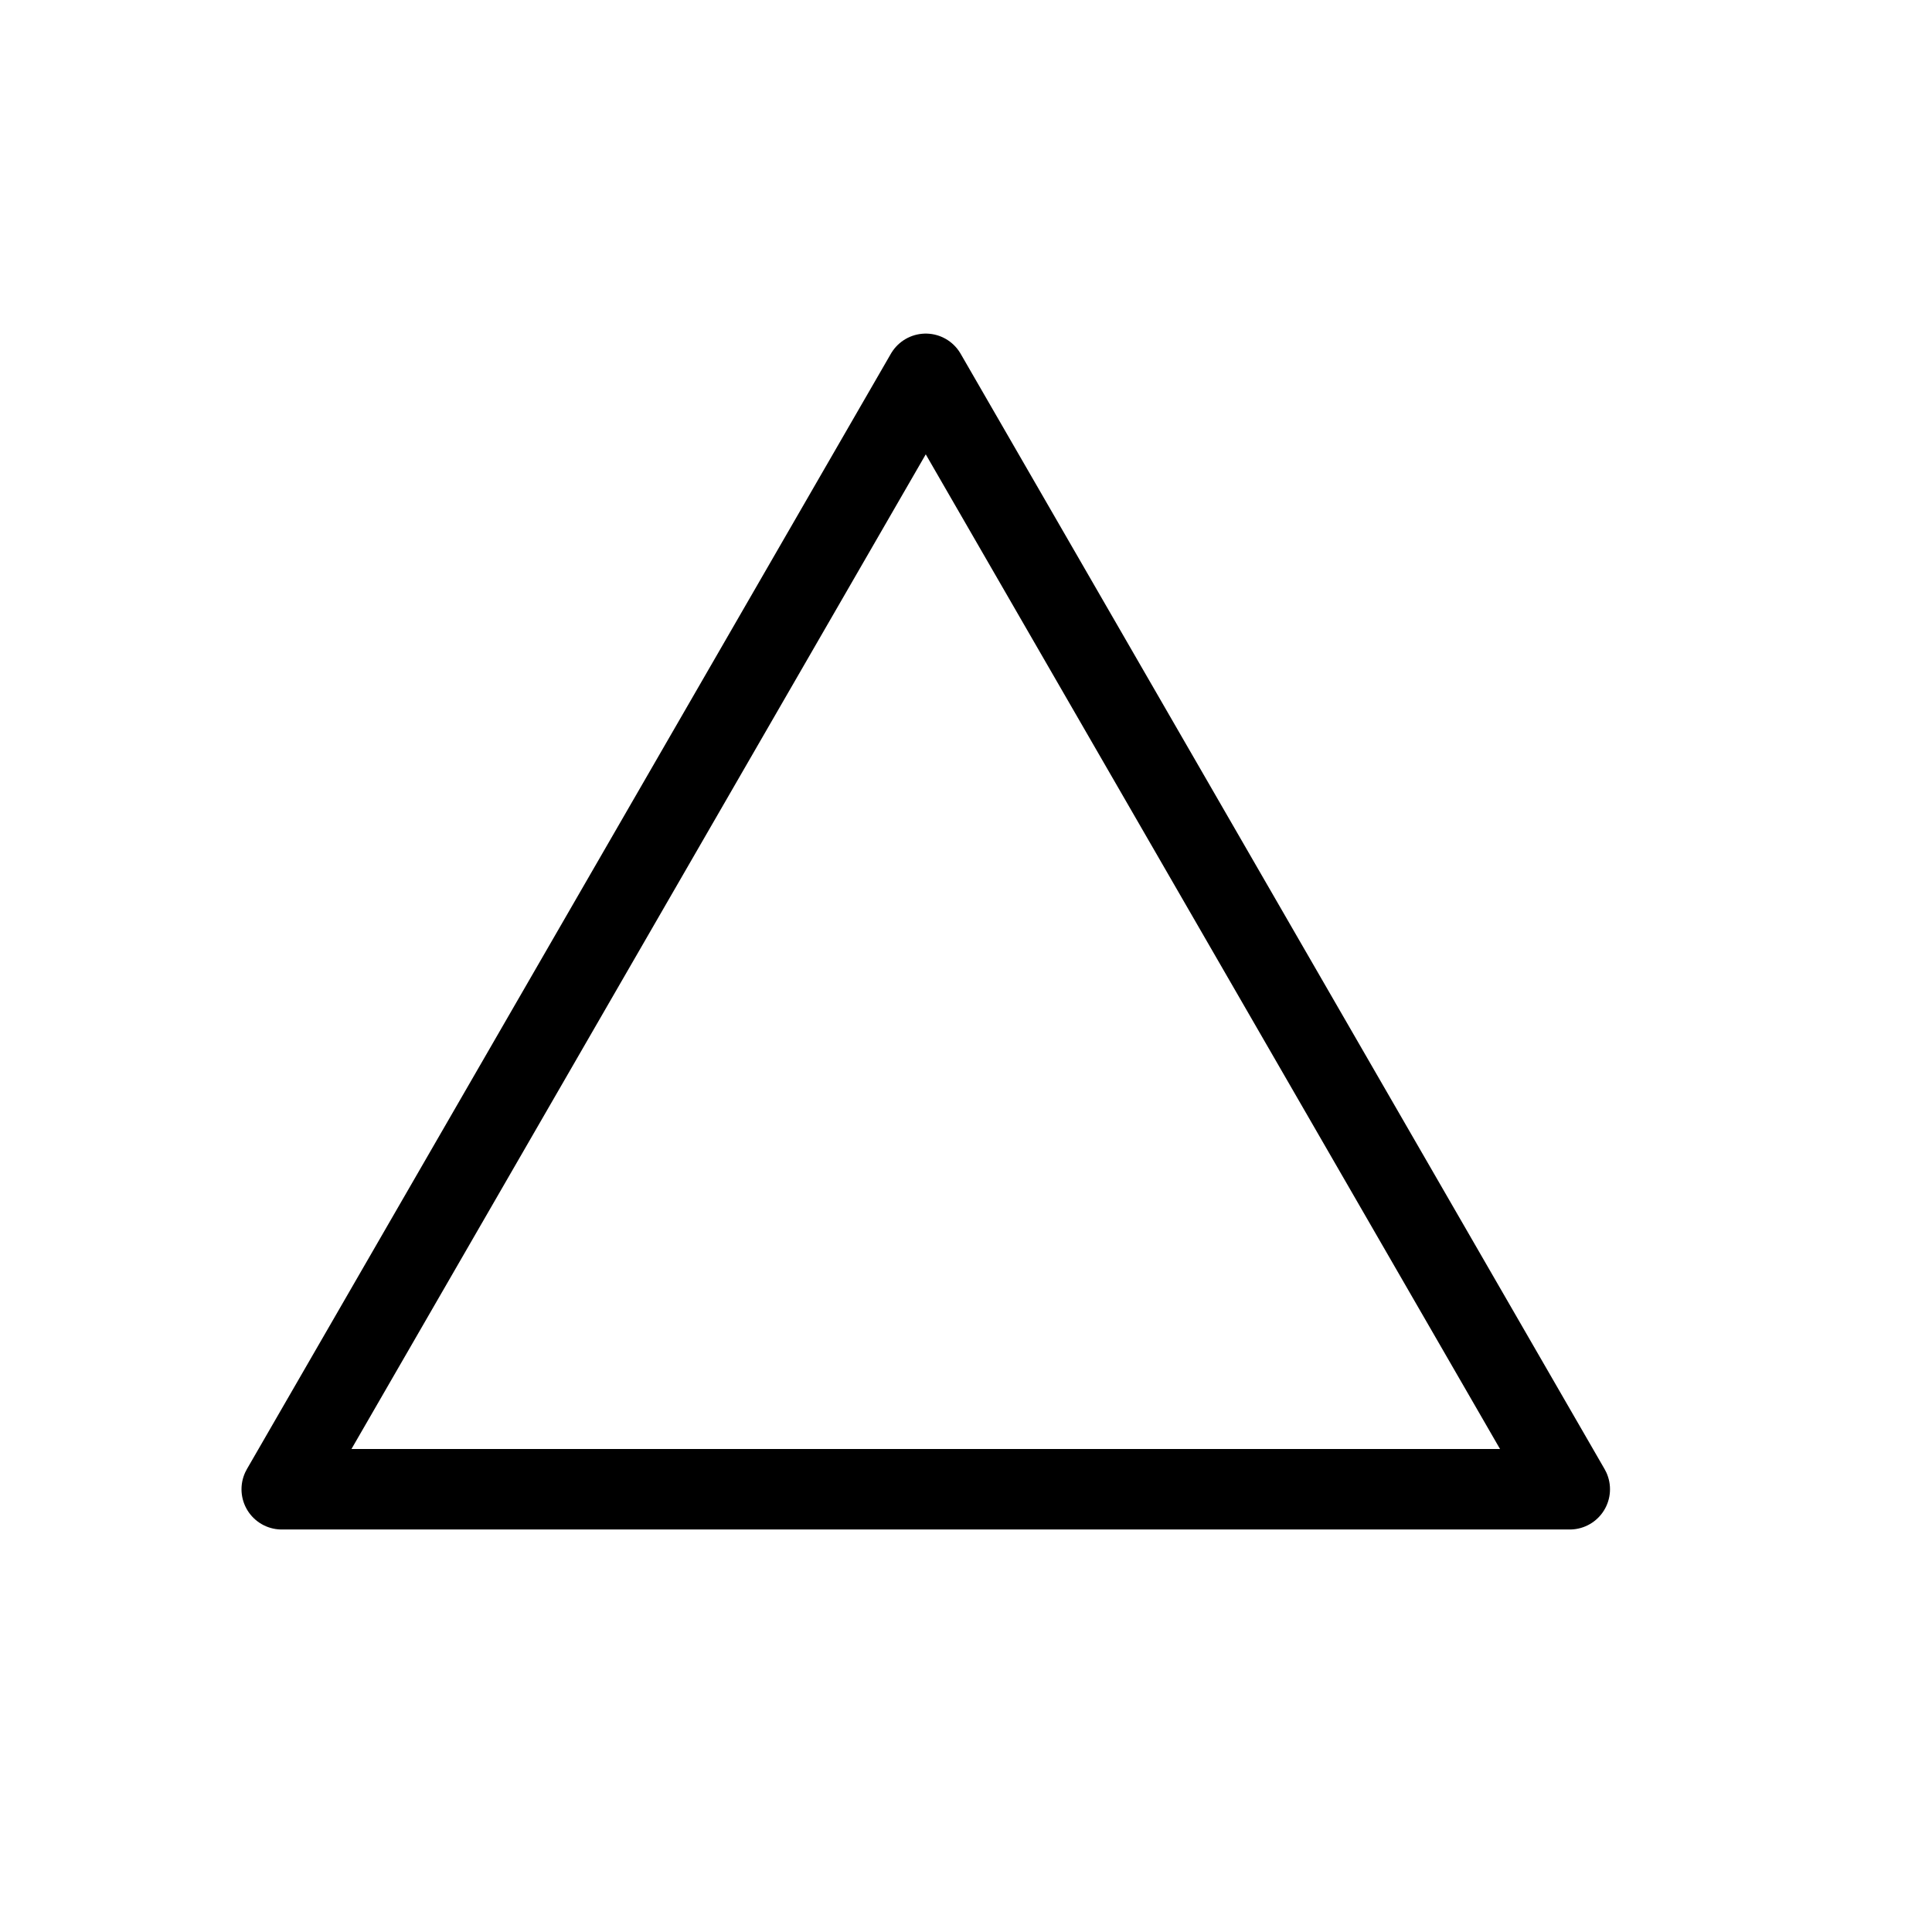
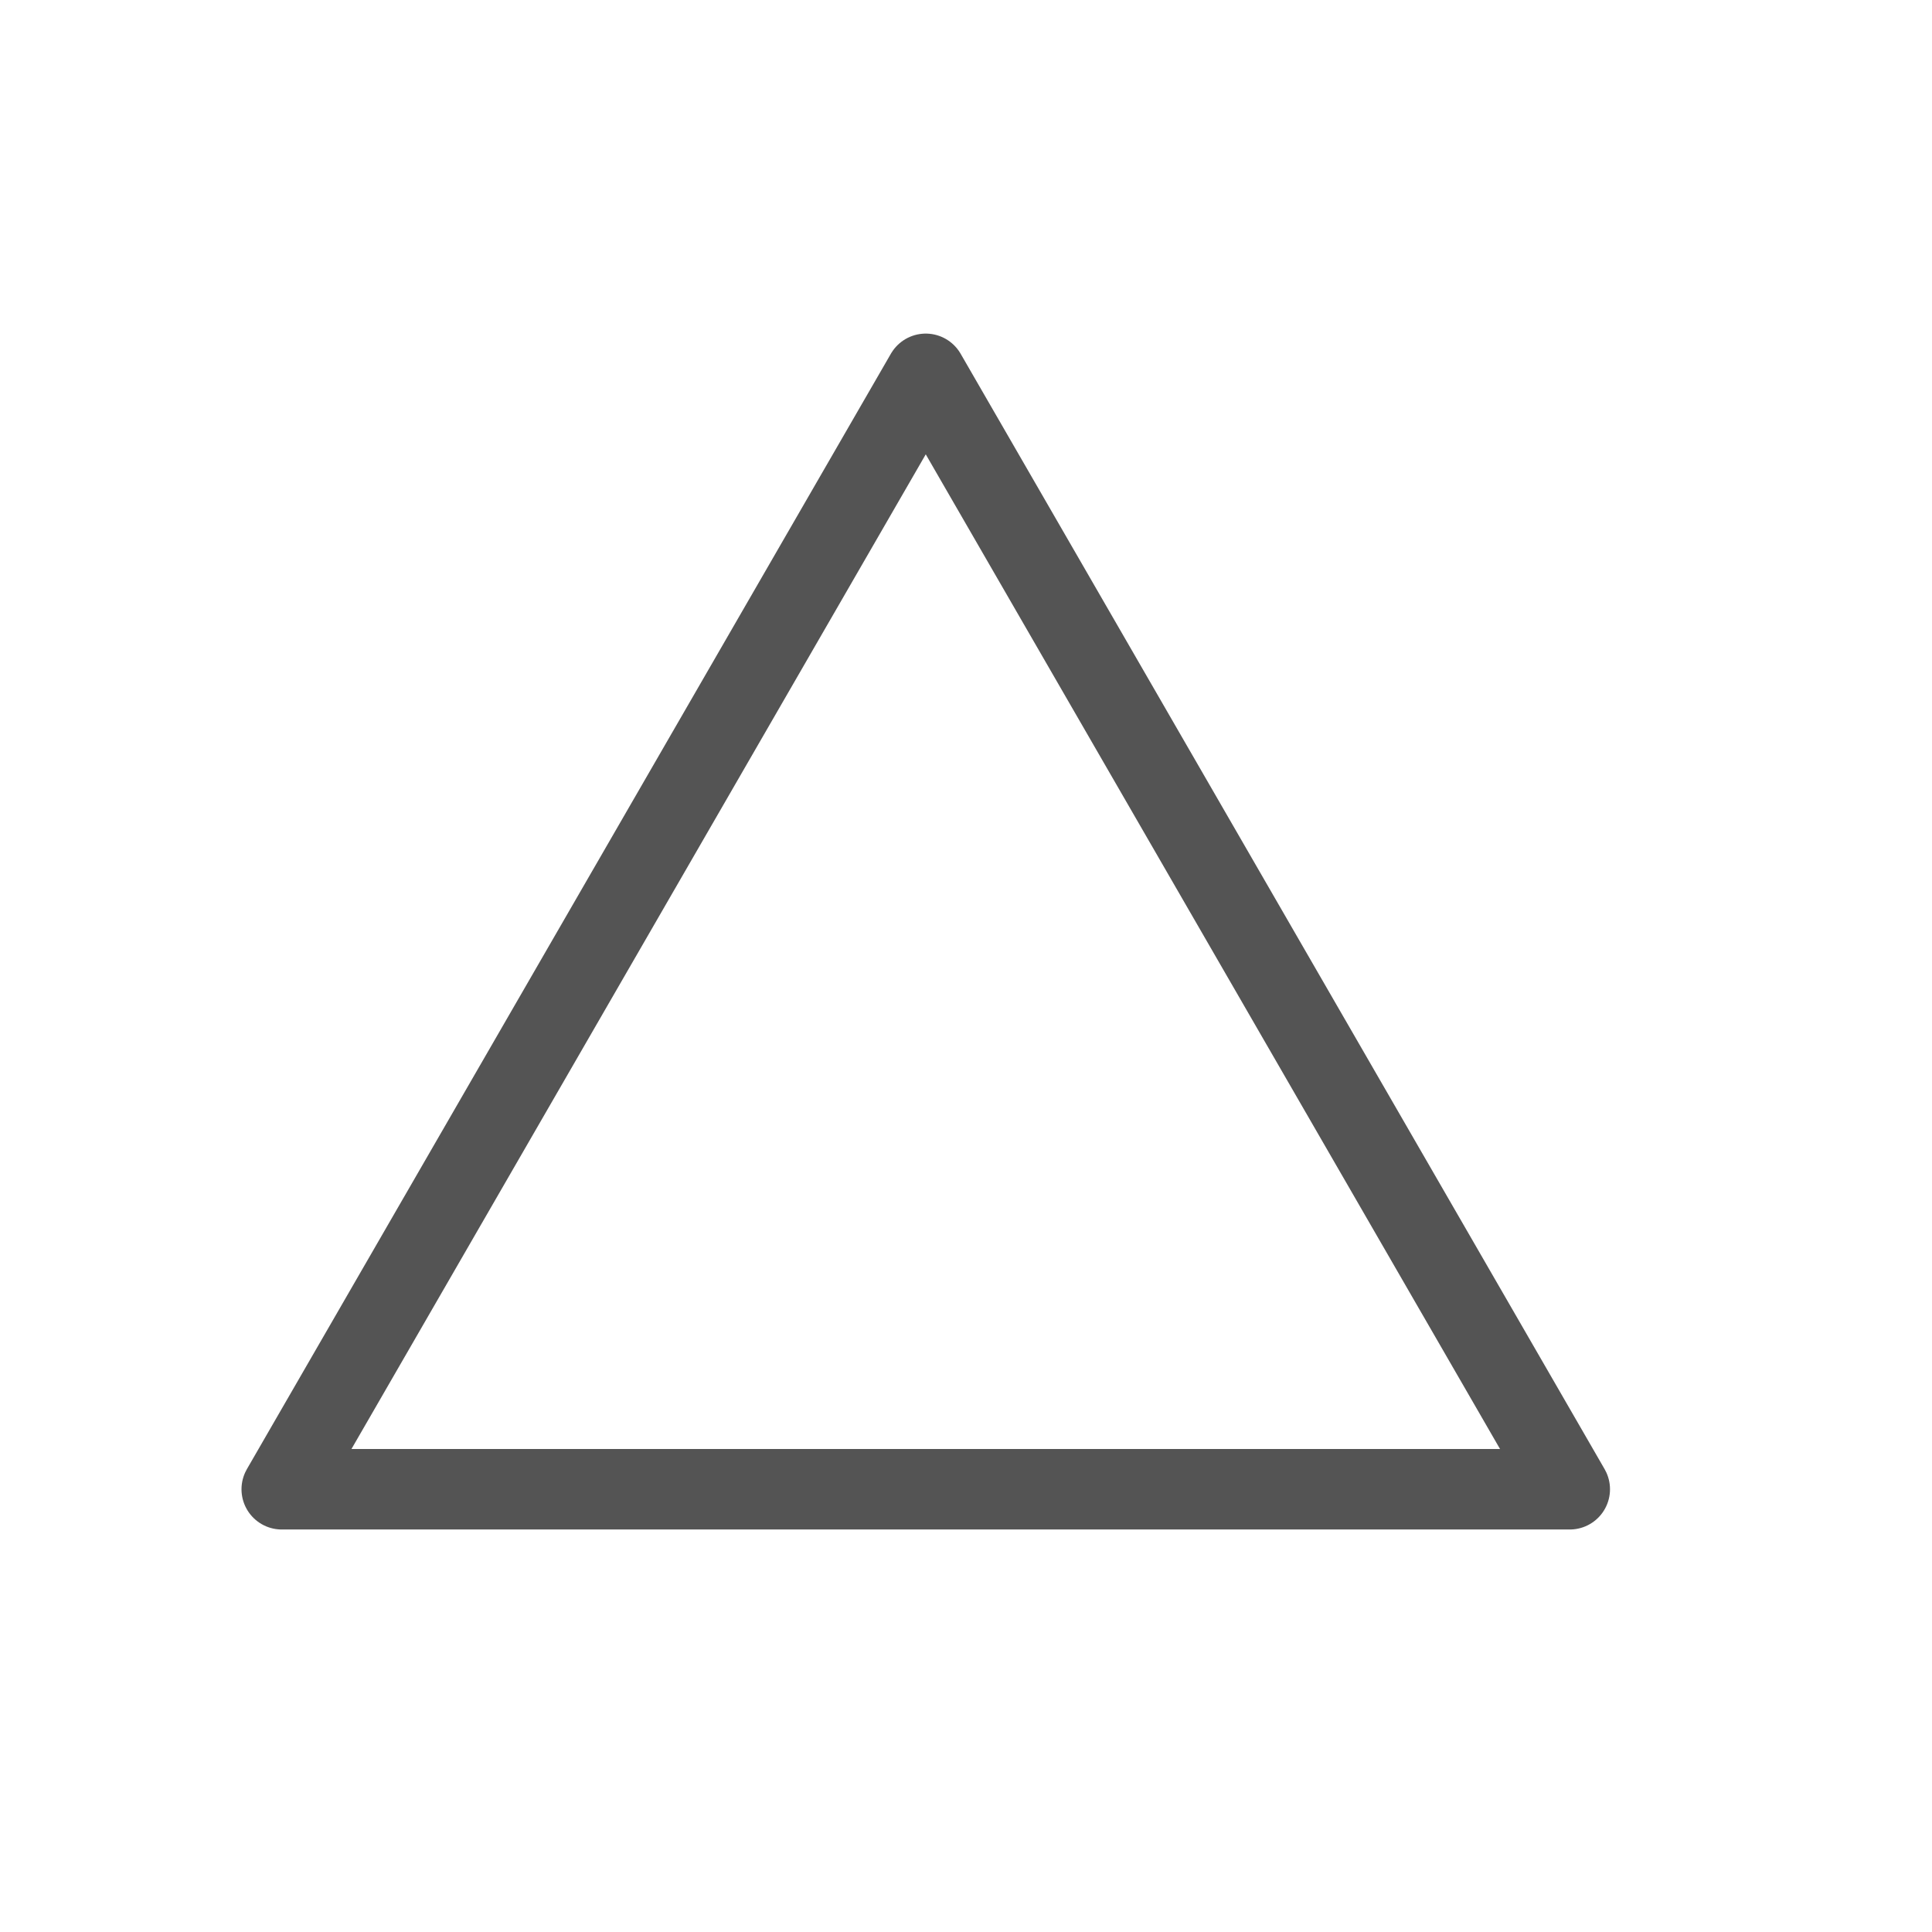
<svg xmlns="http://www.w3.org/2000/svg" width="100%" height="100%" viewBox="0 0 24 24" version="1.1" xml:space="preserve" style="fill-rule:evenodd;clip-rule:evenodd;stroke-linecap:round;stroke-linejoin:round;stroke-miterlimit:1.5;">
-   <path d="M11.5,4.644l8,13.856l-16,0l8,-13.856Z" style="fill:none;stroke:#000;stroke-width:1px;" />
+   <path d="M11.5,4.644l8,13.856l-16,0l8,-13.856Z" style="fill:none;stroke:#545454;stroke-width:1px;" />
</svg>
